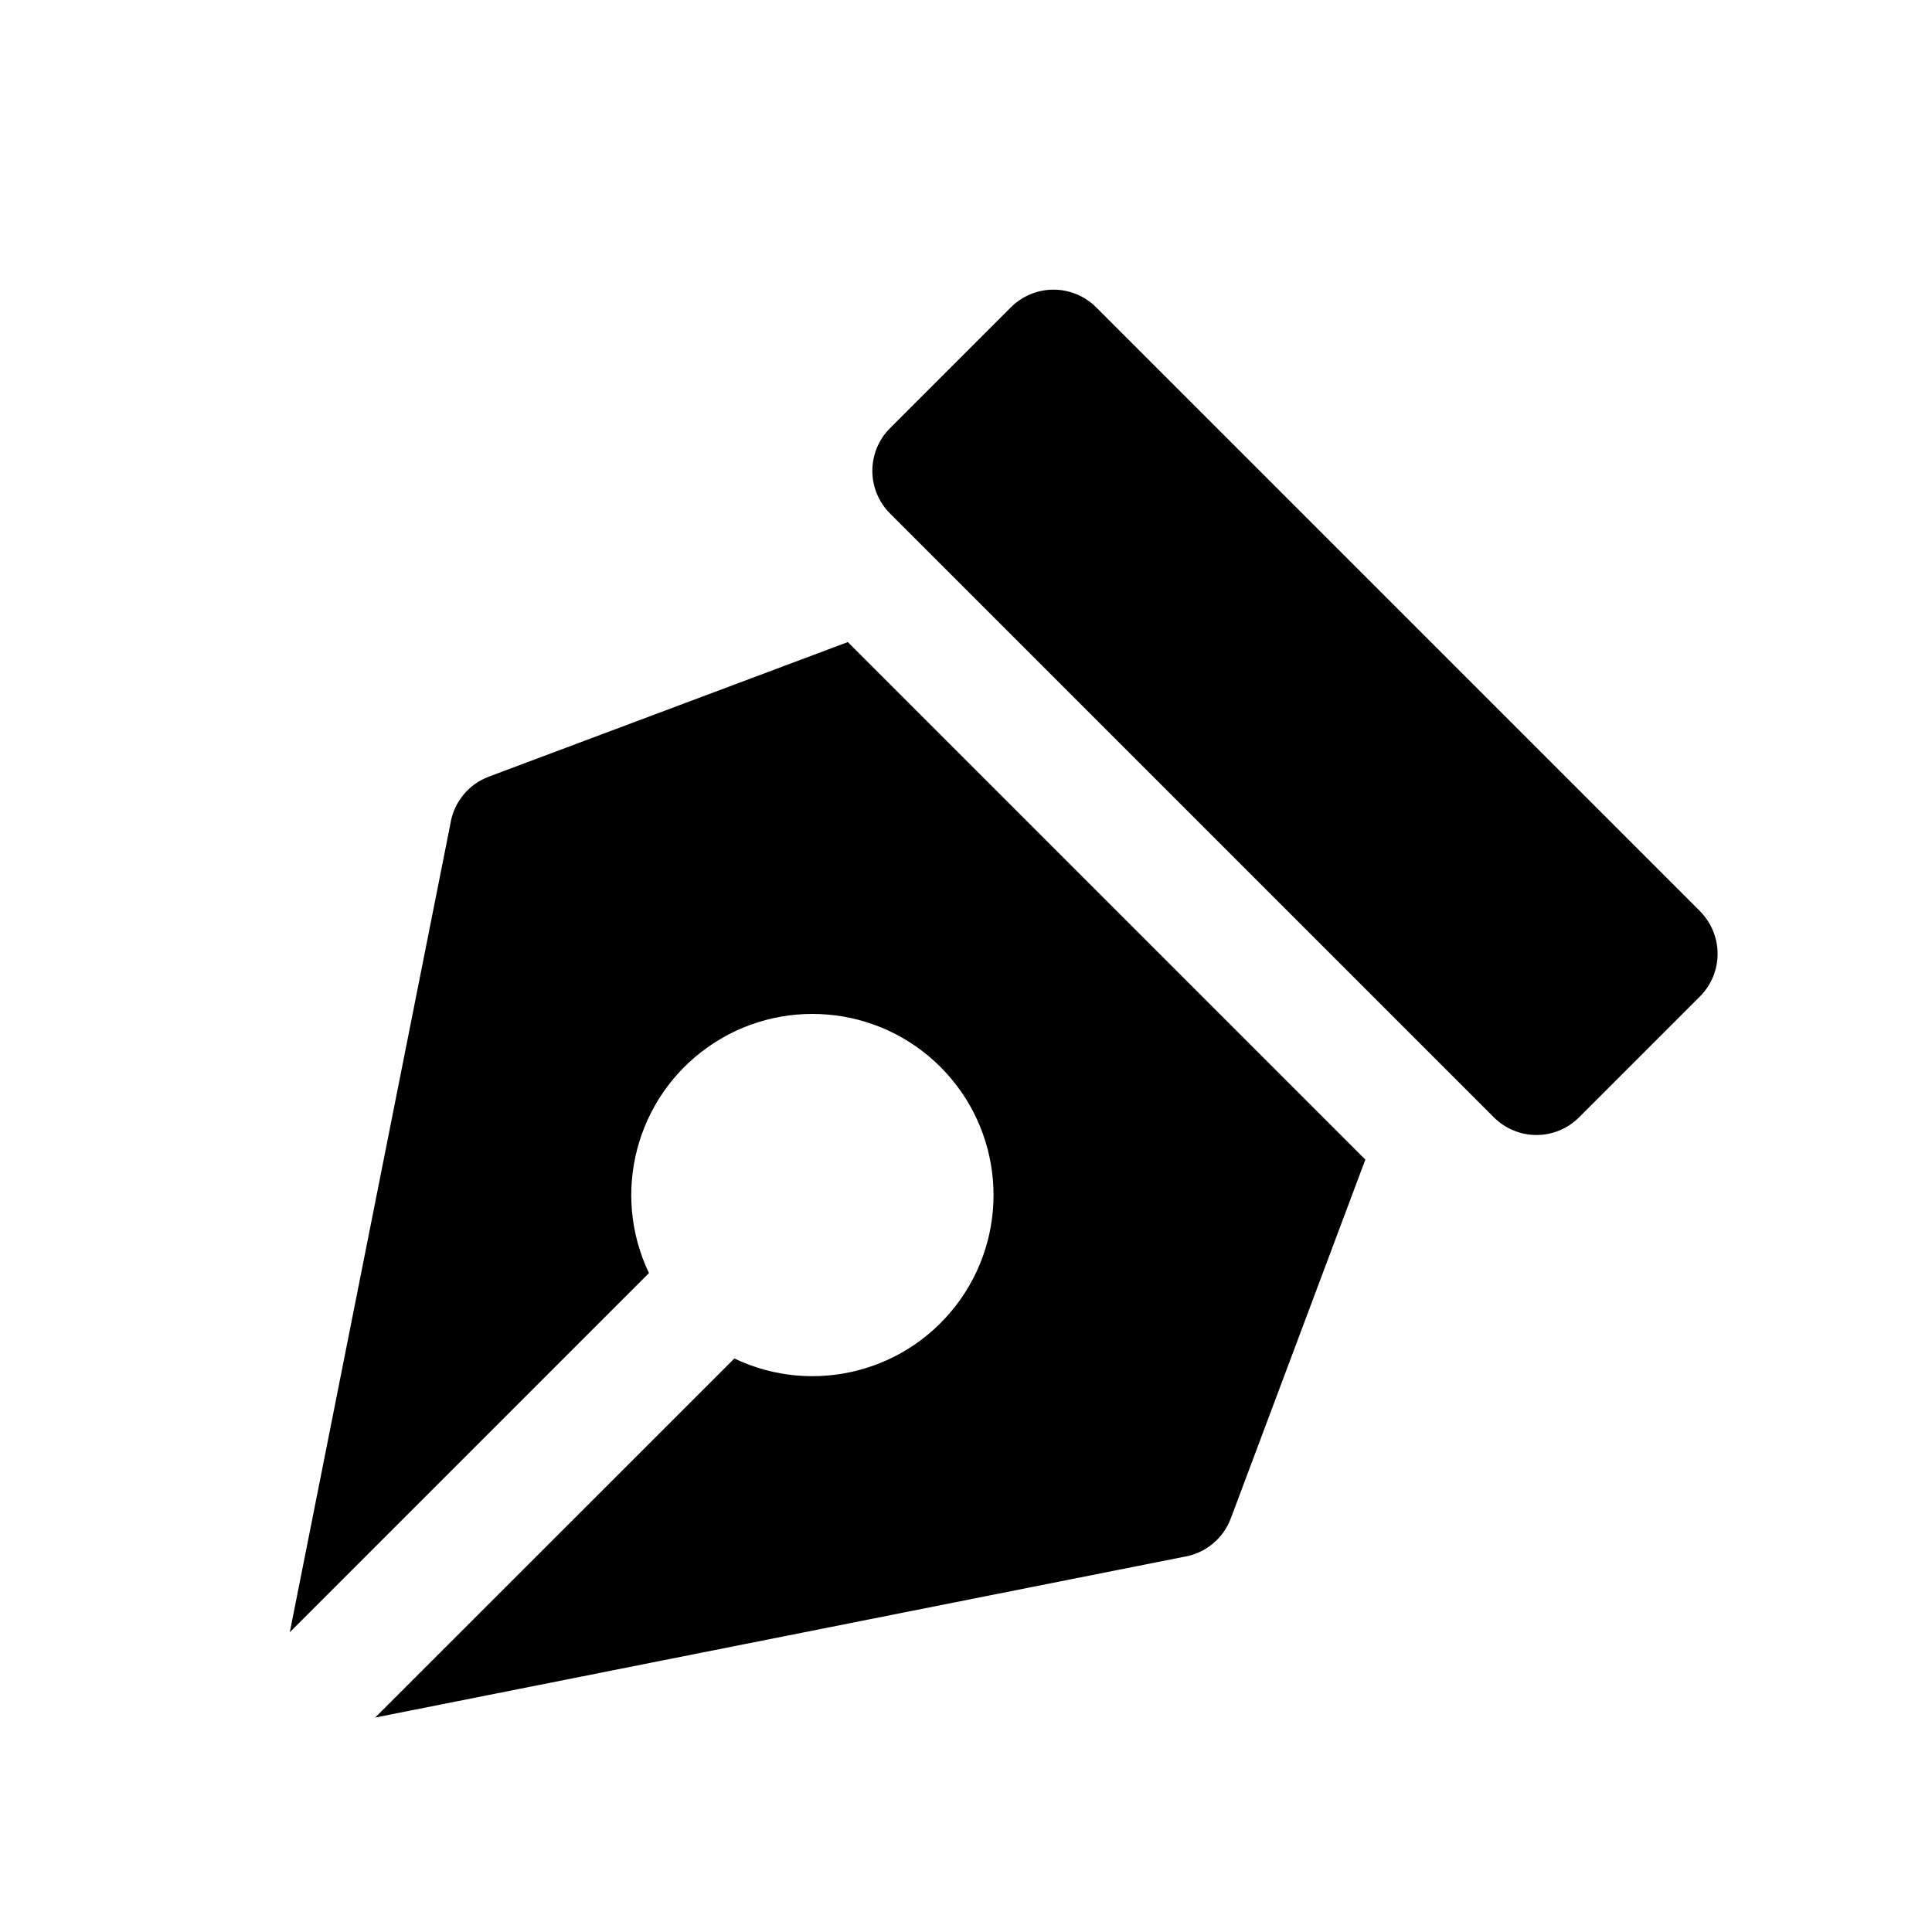
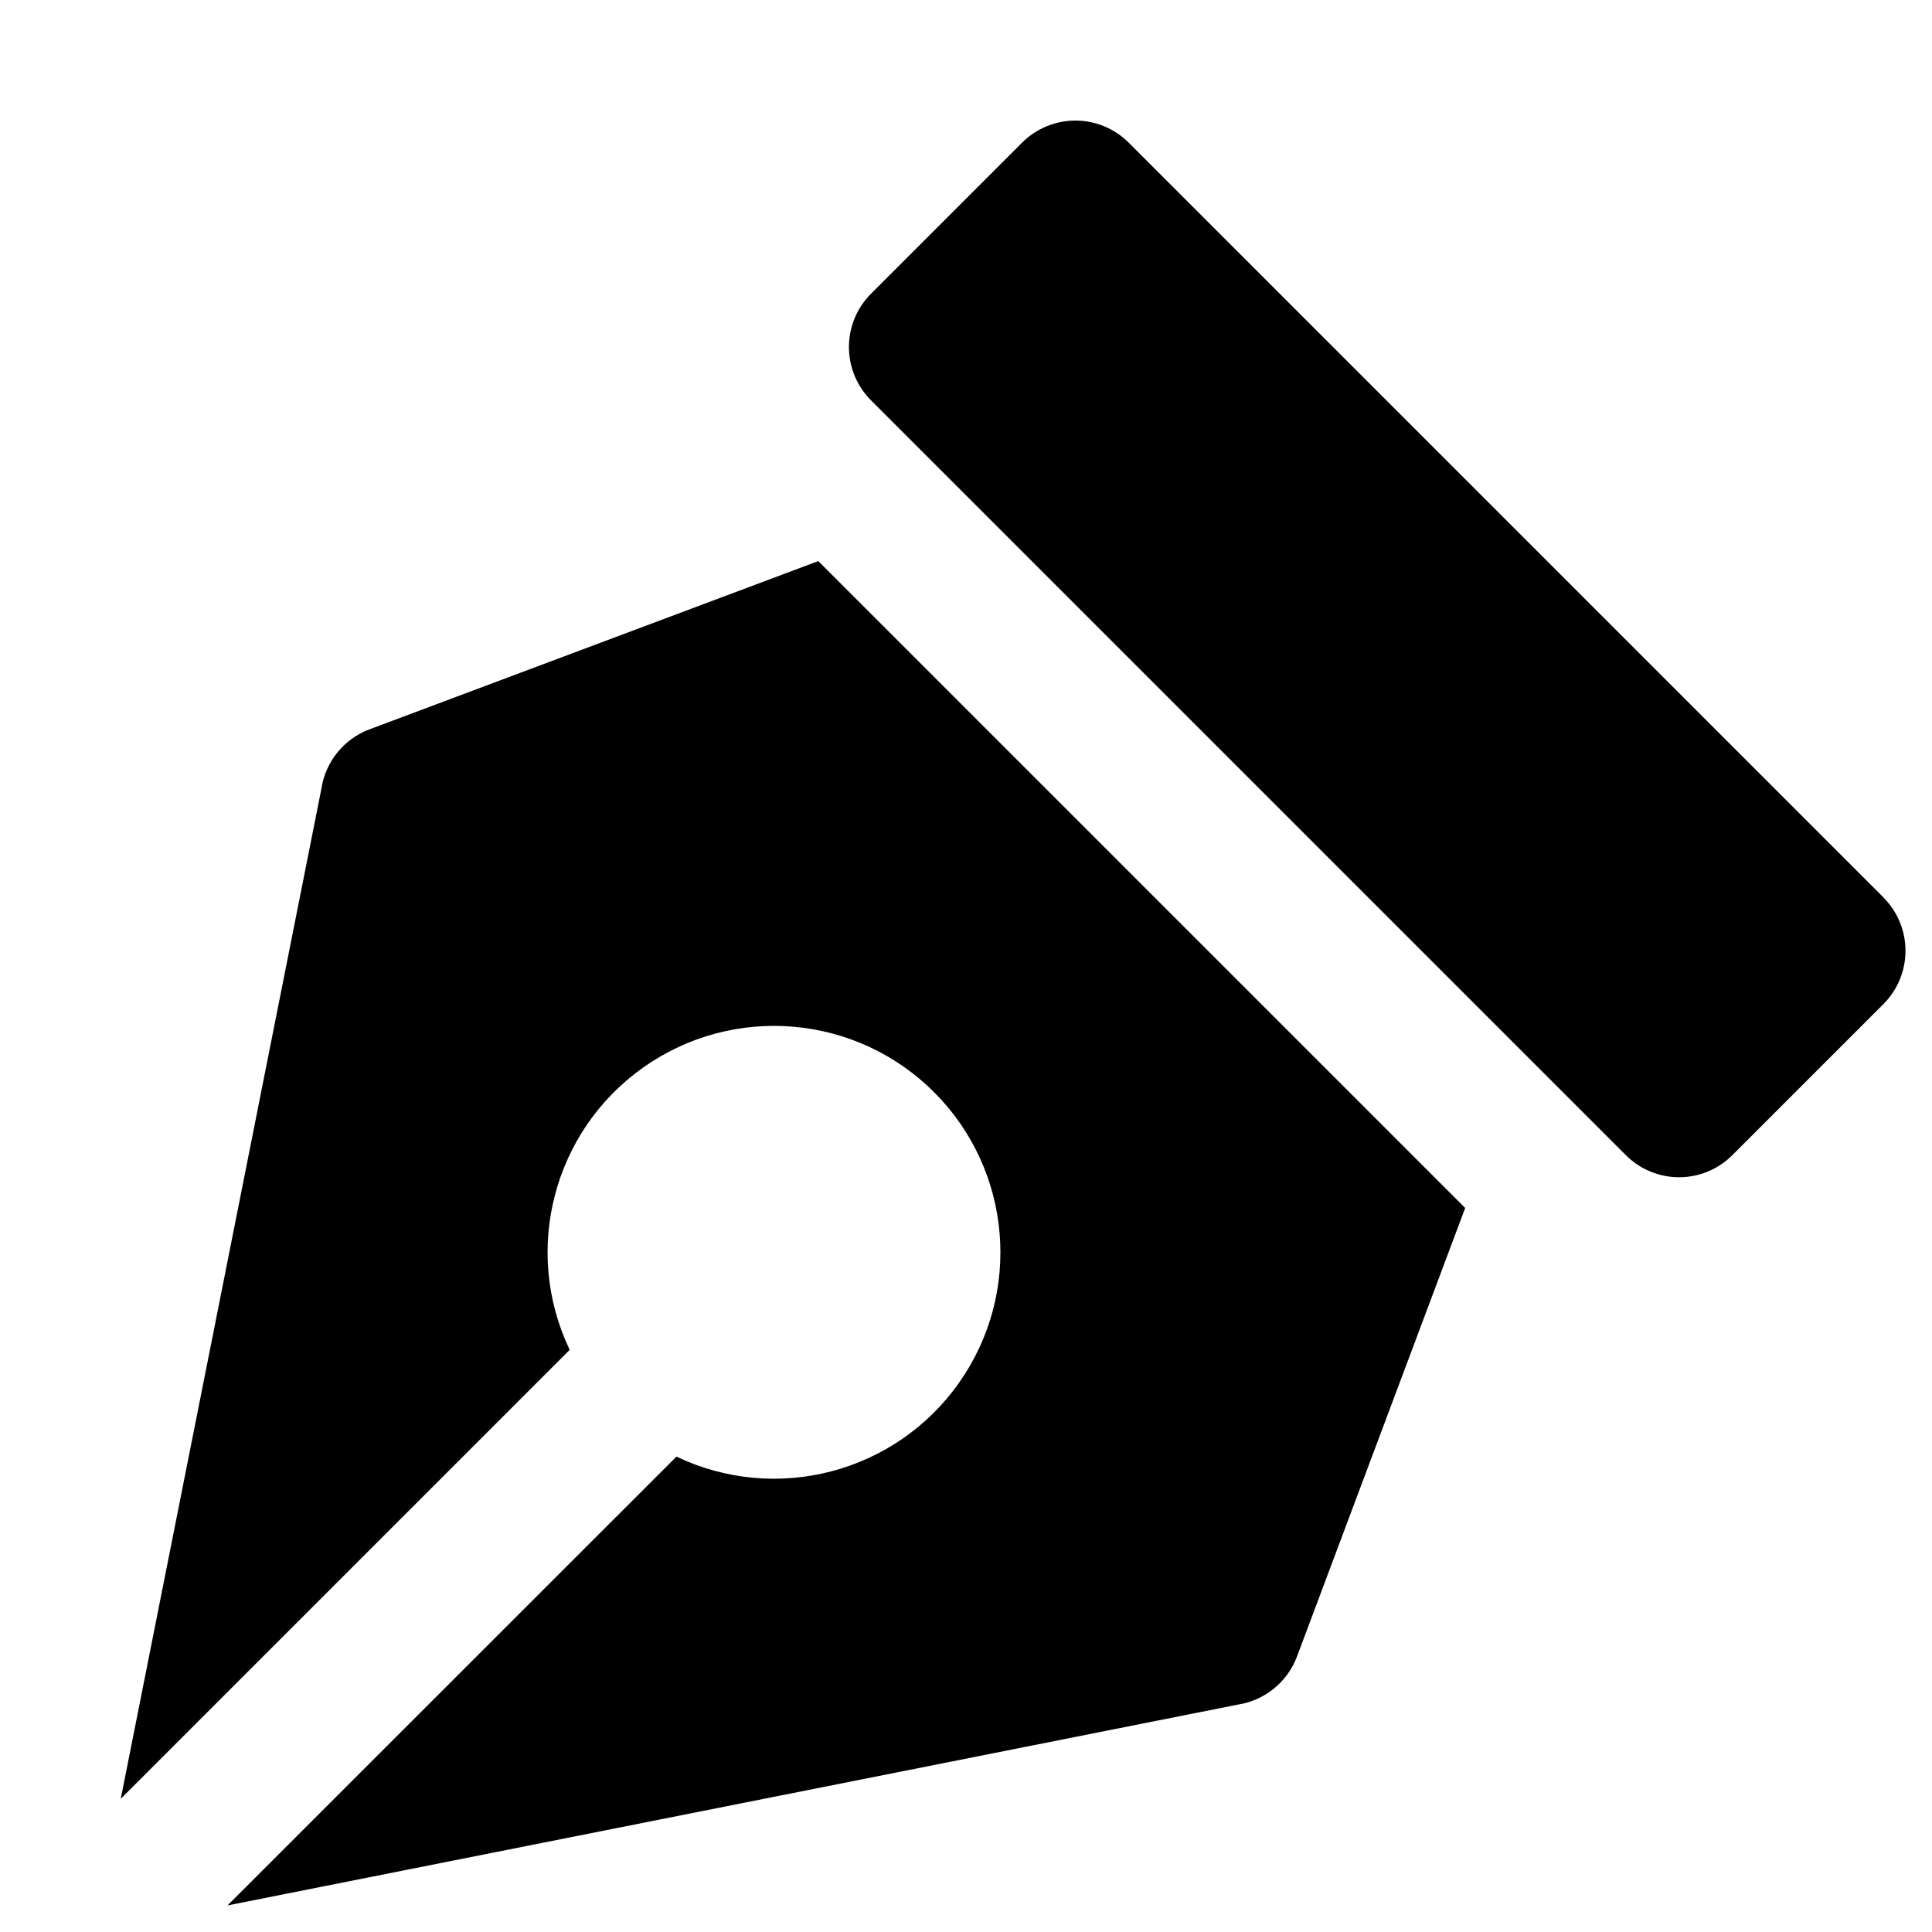
- <svg xmlns="http://www.w3.org/2000/svg" viewBox="0 0 20 20">
-   <path fill="#000" fill-rule="evenodd" d="M8.776 6.647L5.06 8.04a.625.625 0 0 0-.398.49L3 16.897l3.718-3.718a1.875 1.875 0 1 1 .884.884L3.884 17.78l8.367-1.663a.626.626 0 0 0 .49-.398l1.393-3.715-5.358-5.358m8.822 2.786l-6.25-6.25a.624.624 0 0 0-.884 0l-1.25 1.25a.624.624 0 0 0 0 .884l6.25 6.25a.623.623 0 0 0 .883 0l1.25-1.25a.624.624 0 0 0 0-.884" />
+ <svg xmlns="http://www.w3.org/2000/svg" viewBox="0 0 16 16">
+   <path fill="#000" fill-rule="evenodd" d="M6.776 4.647L3.06 6.04a.625.625 0 0 0-.398.49L1 14.897l3.718-3.718a1.875 1.875 0 1 1 .884.884L1.884 15.78l8.367-1.663a.626.626 0 0 0 .49-.398l1.393-3.715-5.358-5.358m8.822 2.786l-6.25-6.25a.624.624 0 0 0-.884 0l-1.25 1.25a.624.624 0 0 0 0 .884l6.25 6.25a.623.623 0 0 0 .883 0l1.25-1.25a.624.624 0 0 0 0-.884" />
</svg>
